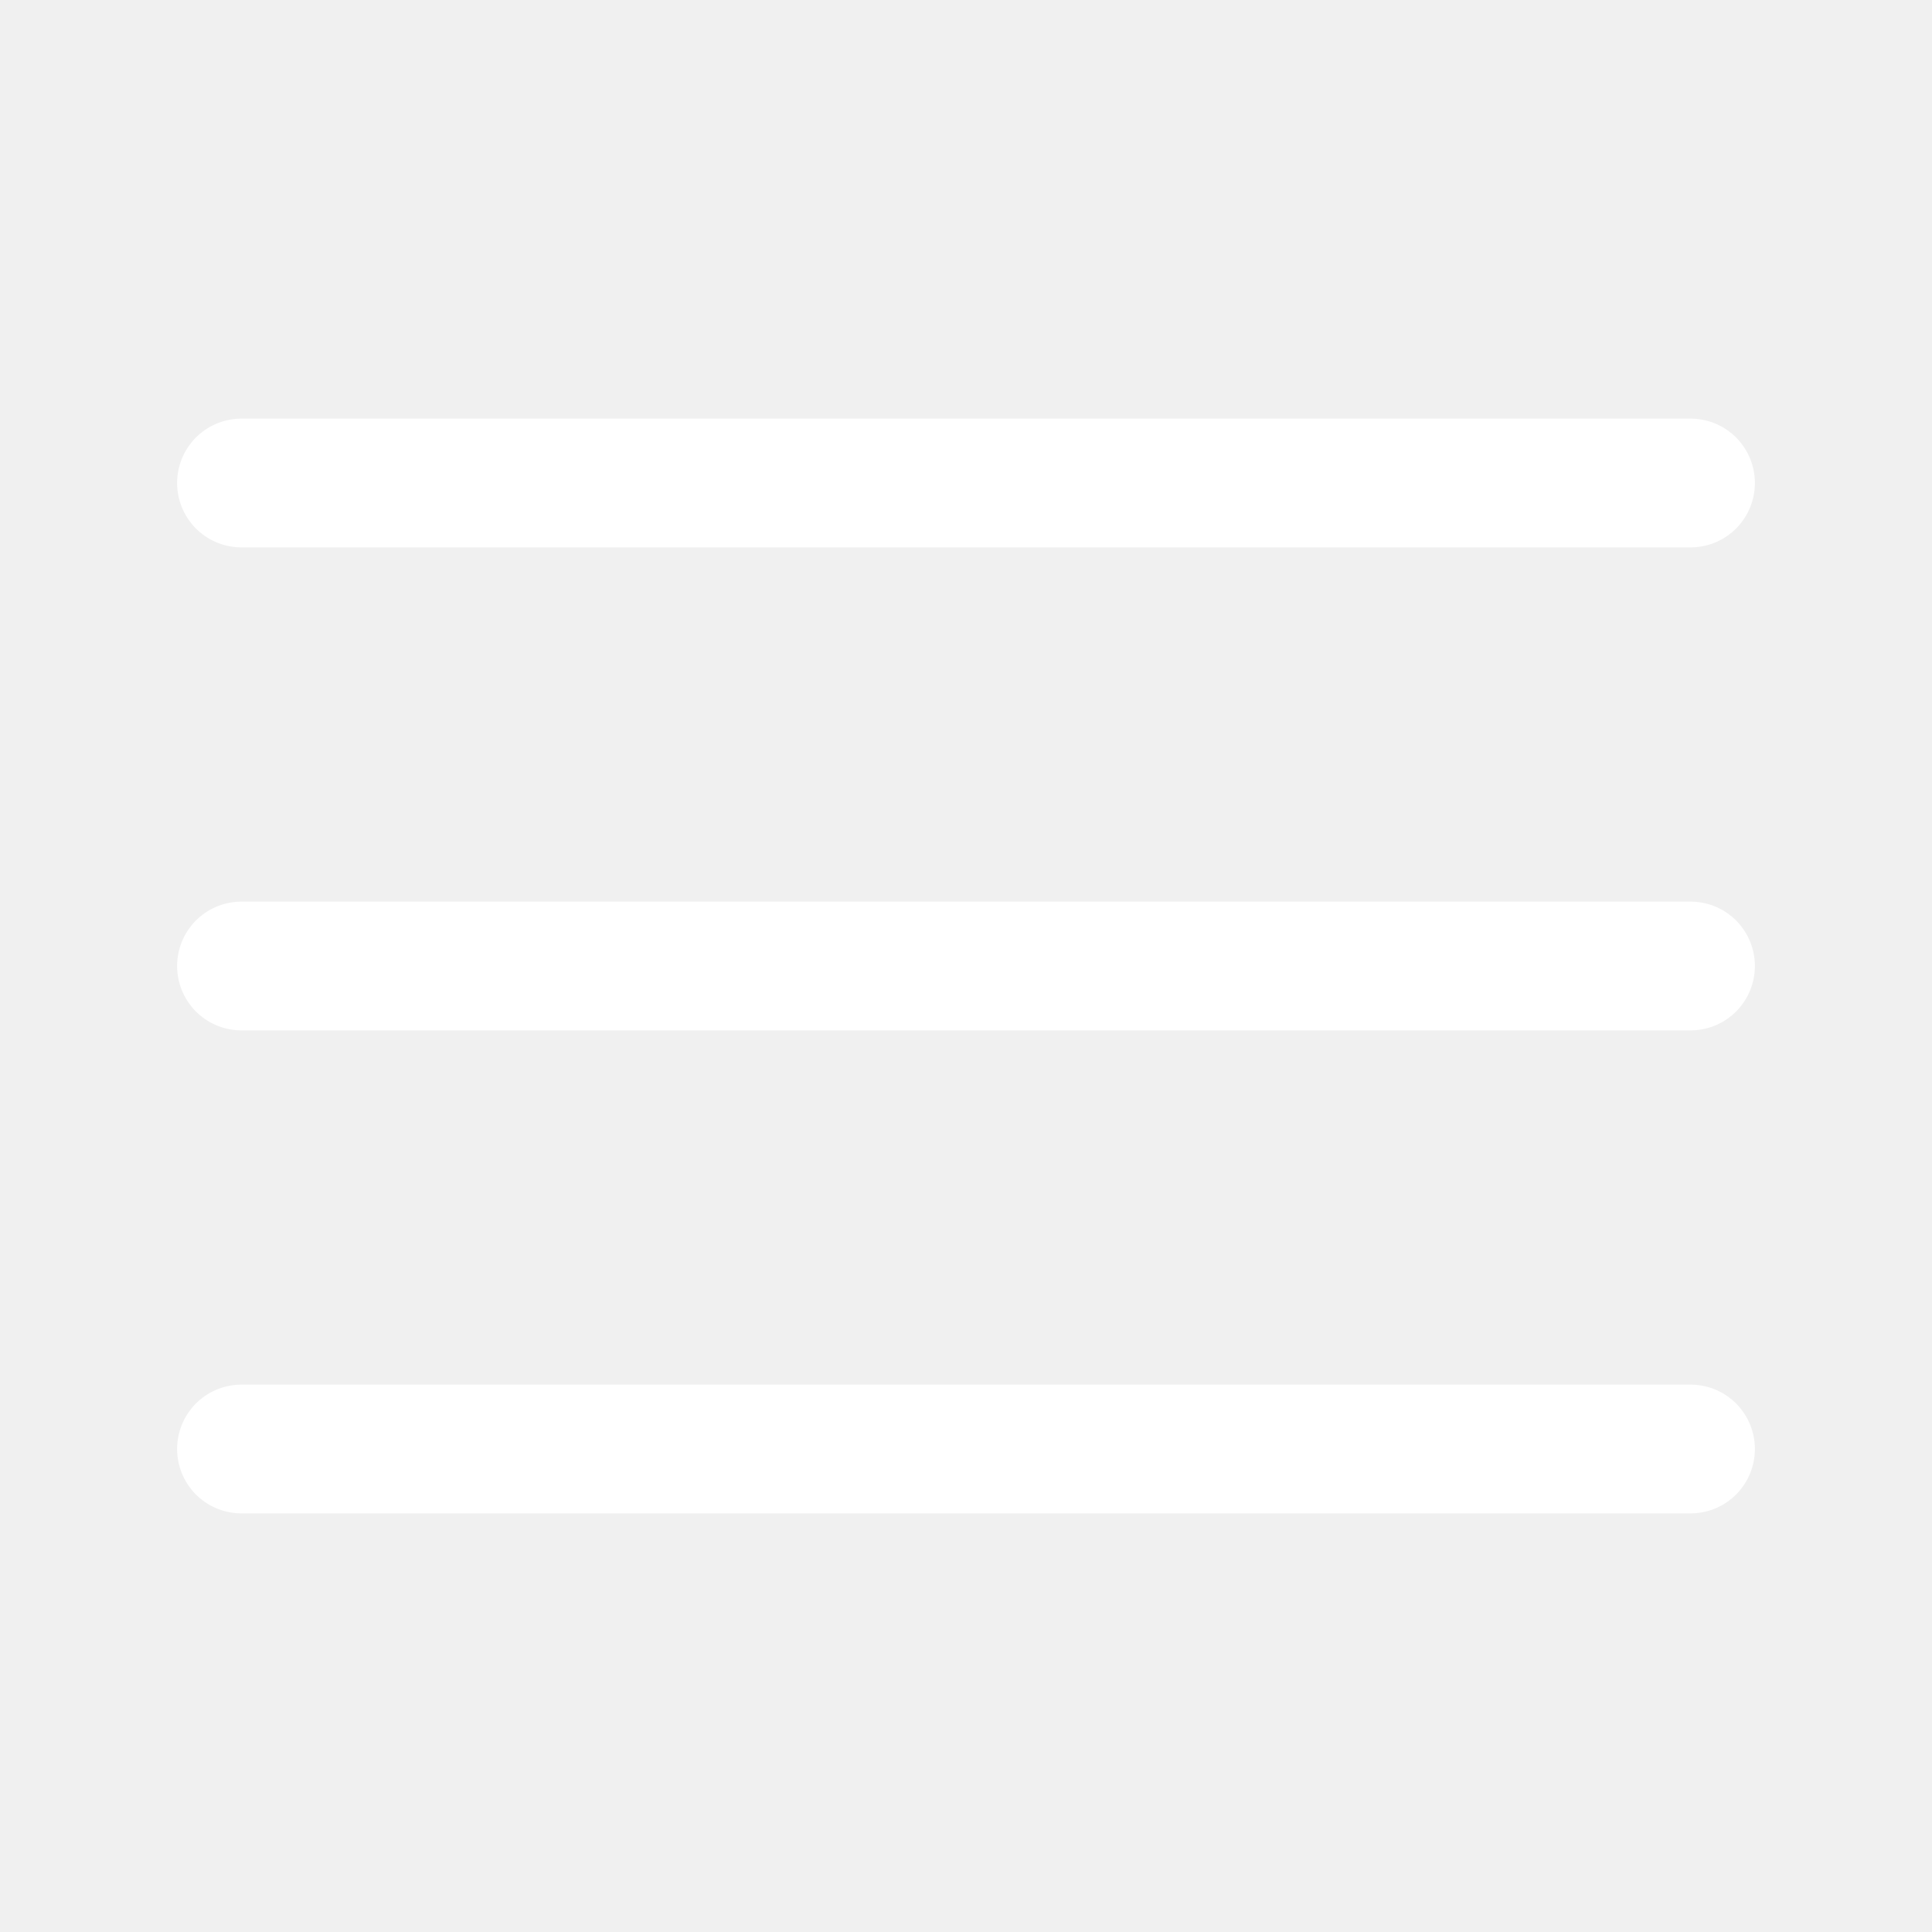
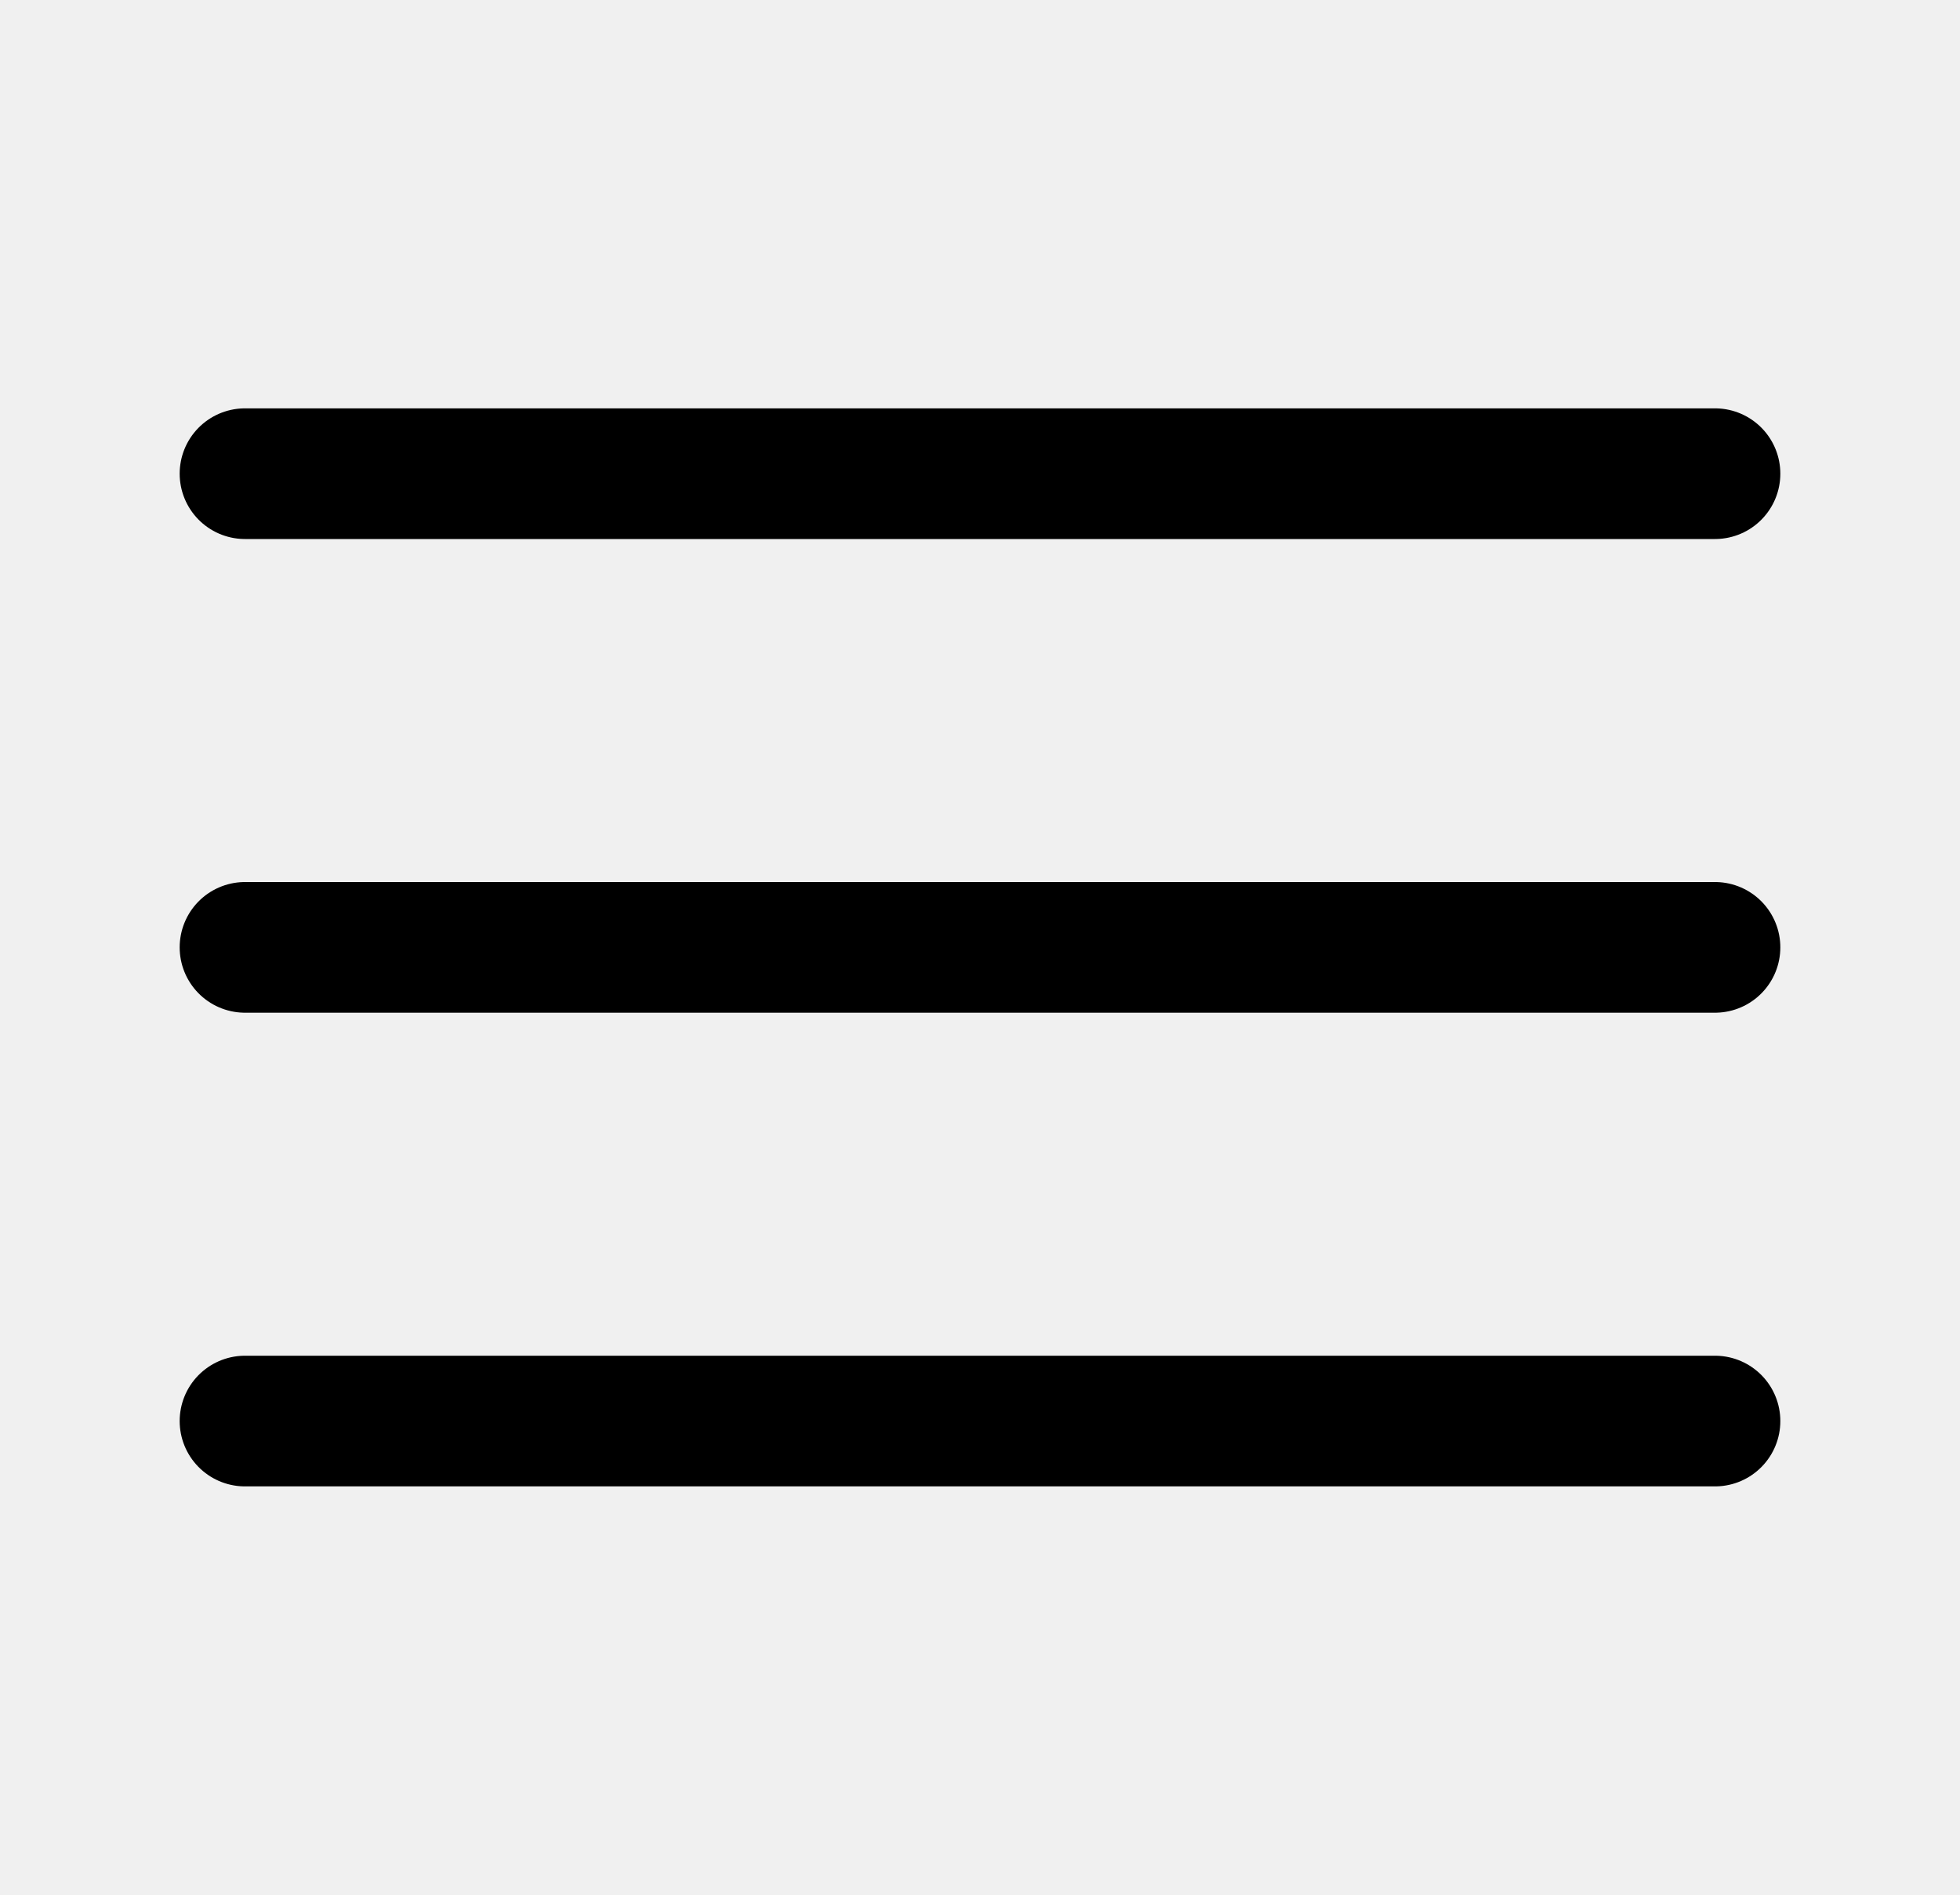
- <svg xmlns="http://www.w3.org/2000/svg" width="30" height="30" viewBox="0 0 30 30" fill="none">
-   <path d="M3.75 15H26.25" stroke="white" stroke-width="2" stroke-linecap="round" stroke-linejoin="round" />
-   <path d="M3.75 7.5H26.25" stroke="white" stroke-width="2" stroke-linecap="round" stroke-linejoin="round" />
-   <path d="M3.75 22.5H26.25" stroke="white" stroke-width="2" stroke-linecap="round" stroke-linejoin="round" />
+ <svg xmlns="http://www.w3.org/2000/svg" width="30" height="29" viewBox="0 0 30 29" fill="none">
+   <path d="M3.75 14.5H26.25" stroke="black" stroke-width="2" stroke-linecap="round" stroke-linejoin="round" />
+   <path d="M3.75 7.25H26.25" stroke="black" stroke-width="2" stroke-linecap="round" stroke-linejoin="round" />
+   <path d="M3.75 21.75H26.25" stroke="black" stroke-width="2" stroke-linecap="round" stroke-linejoin="round" />
</svg>
